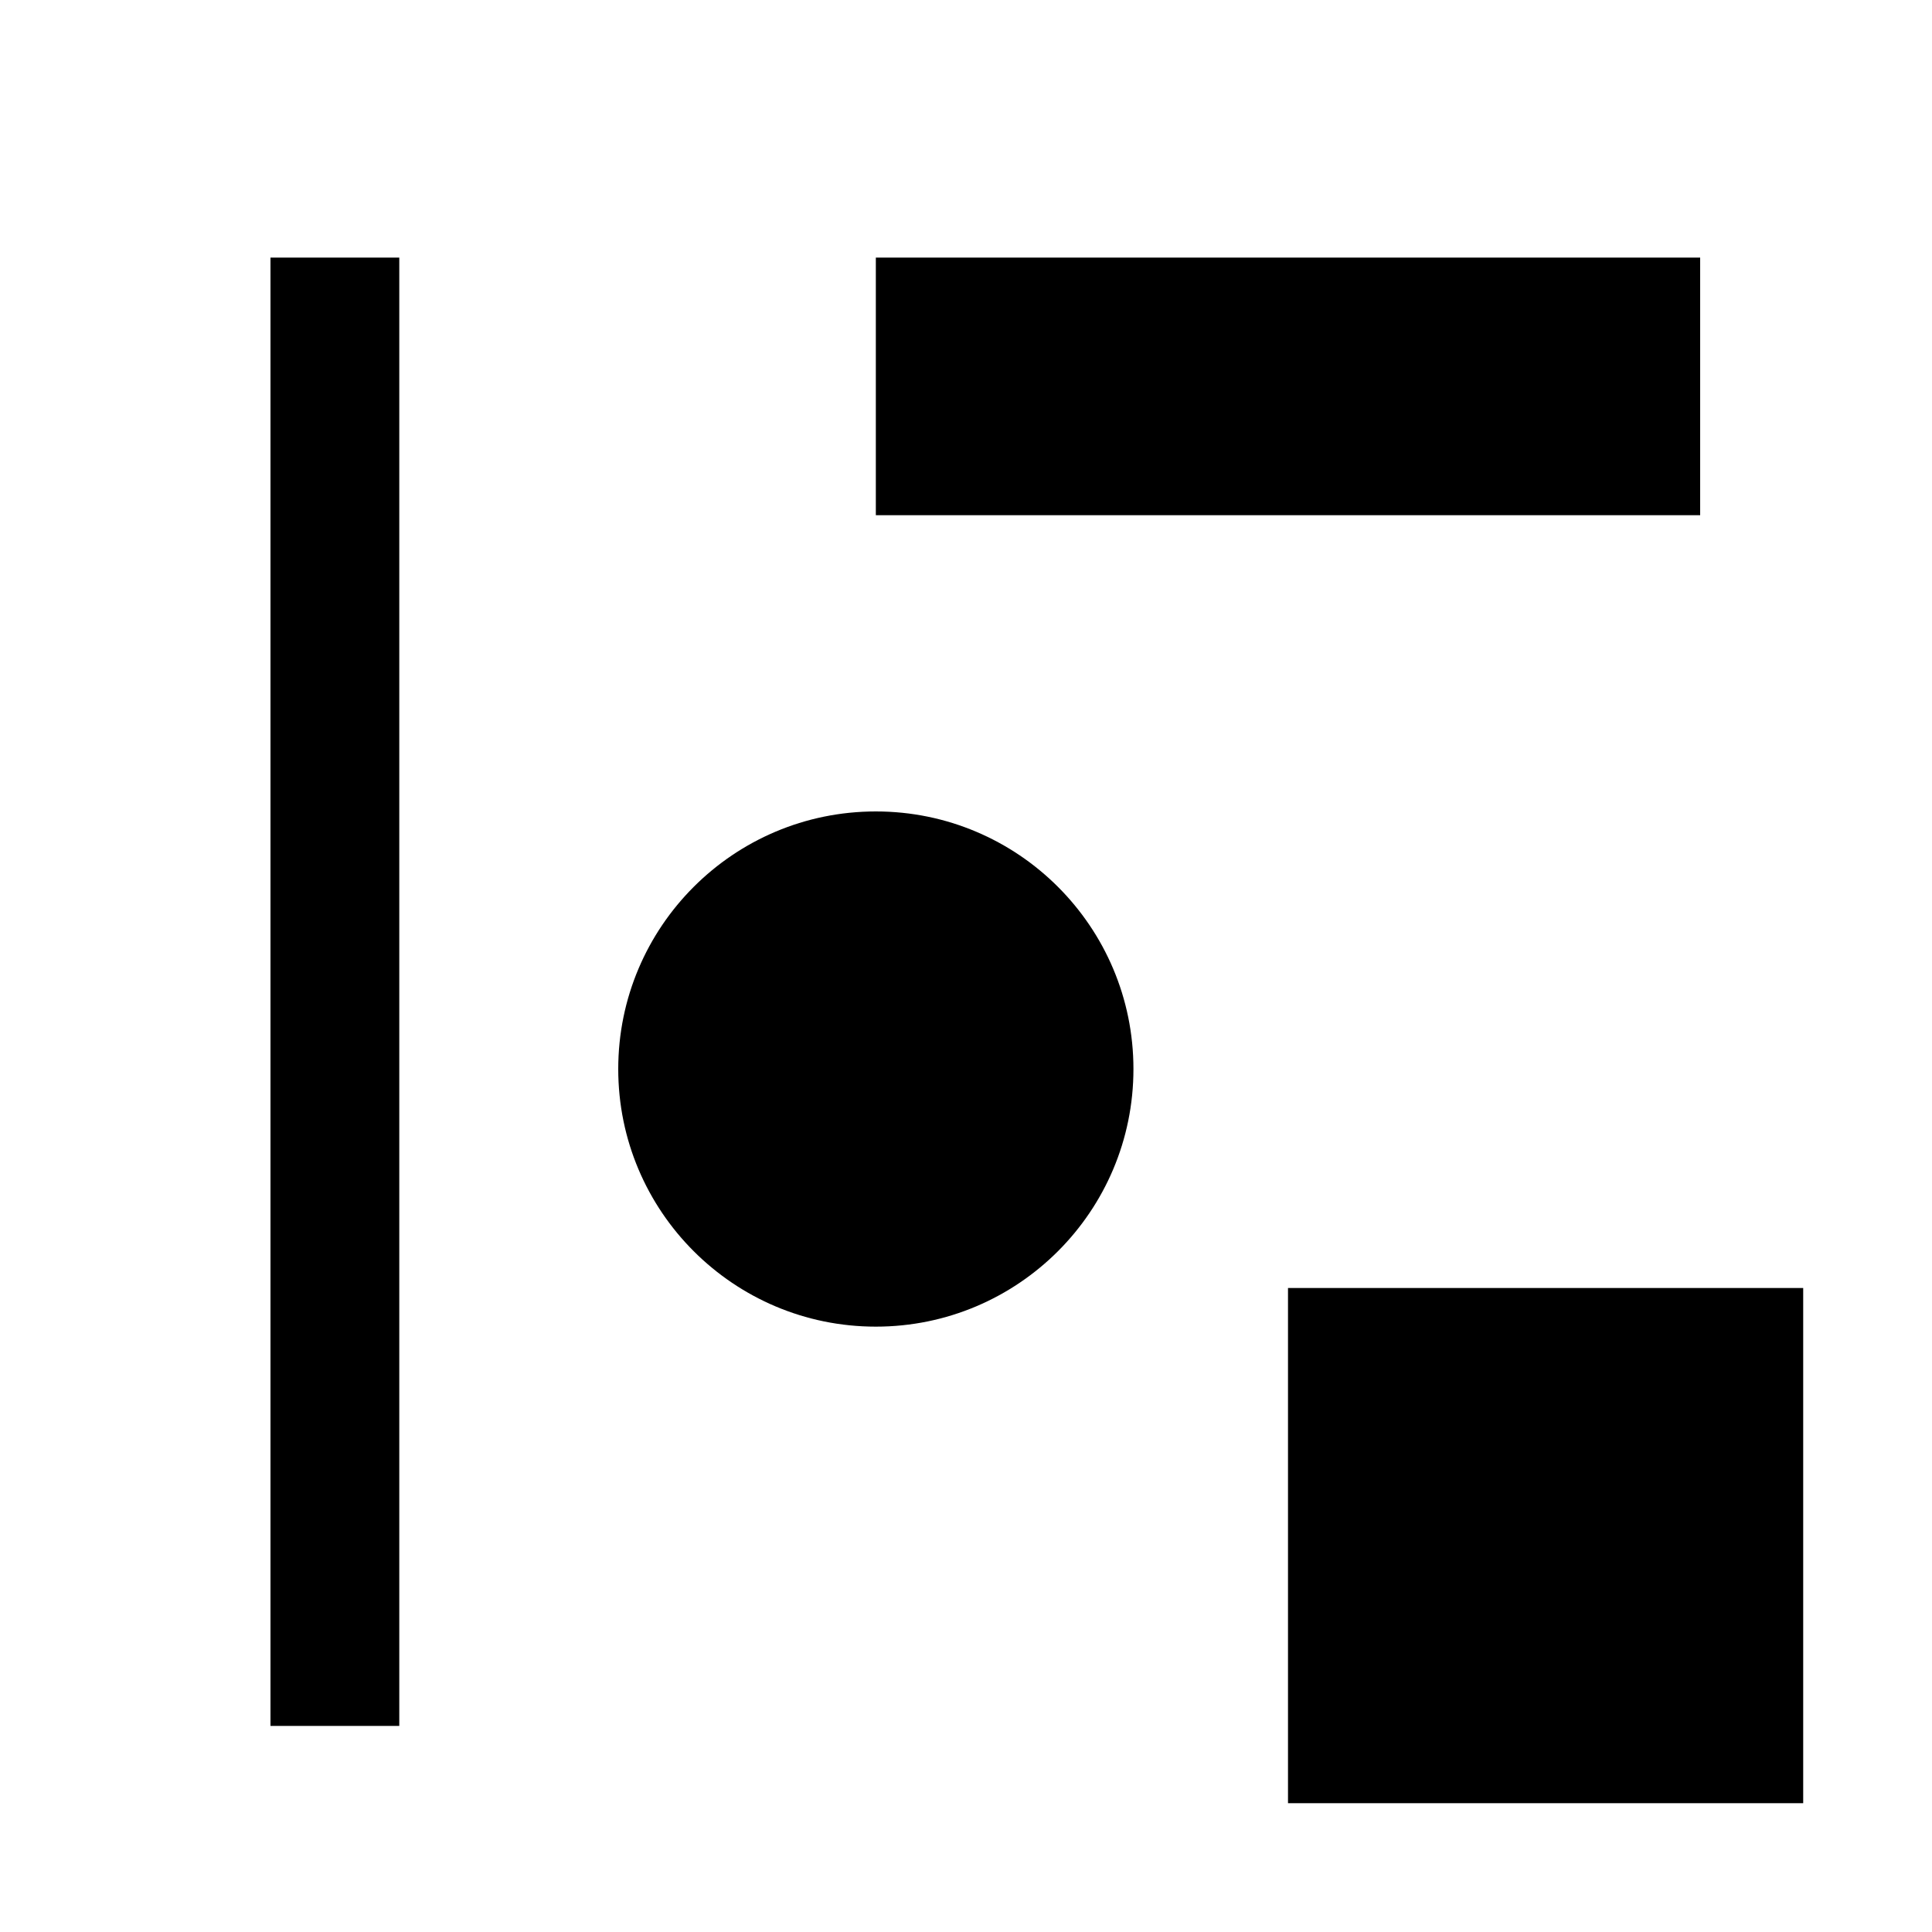
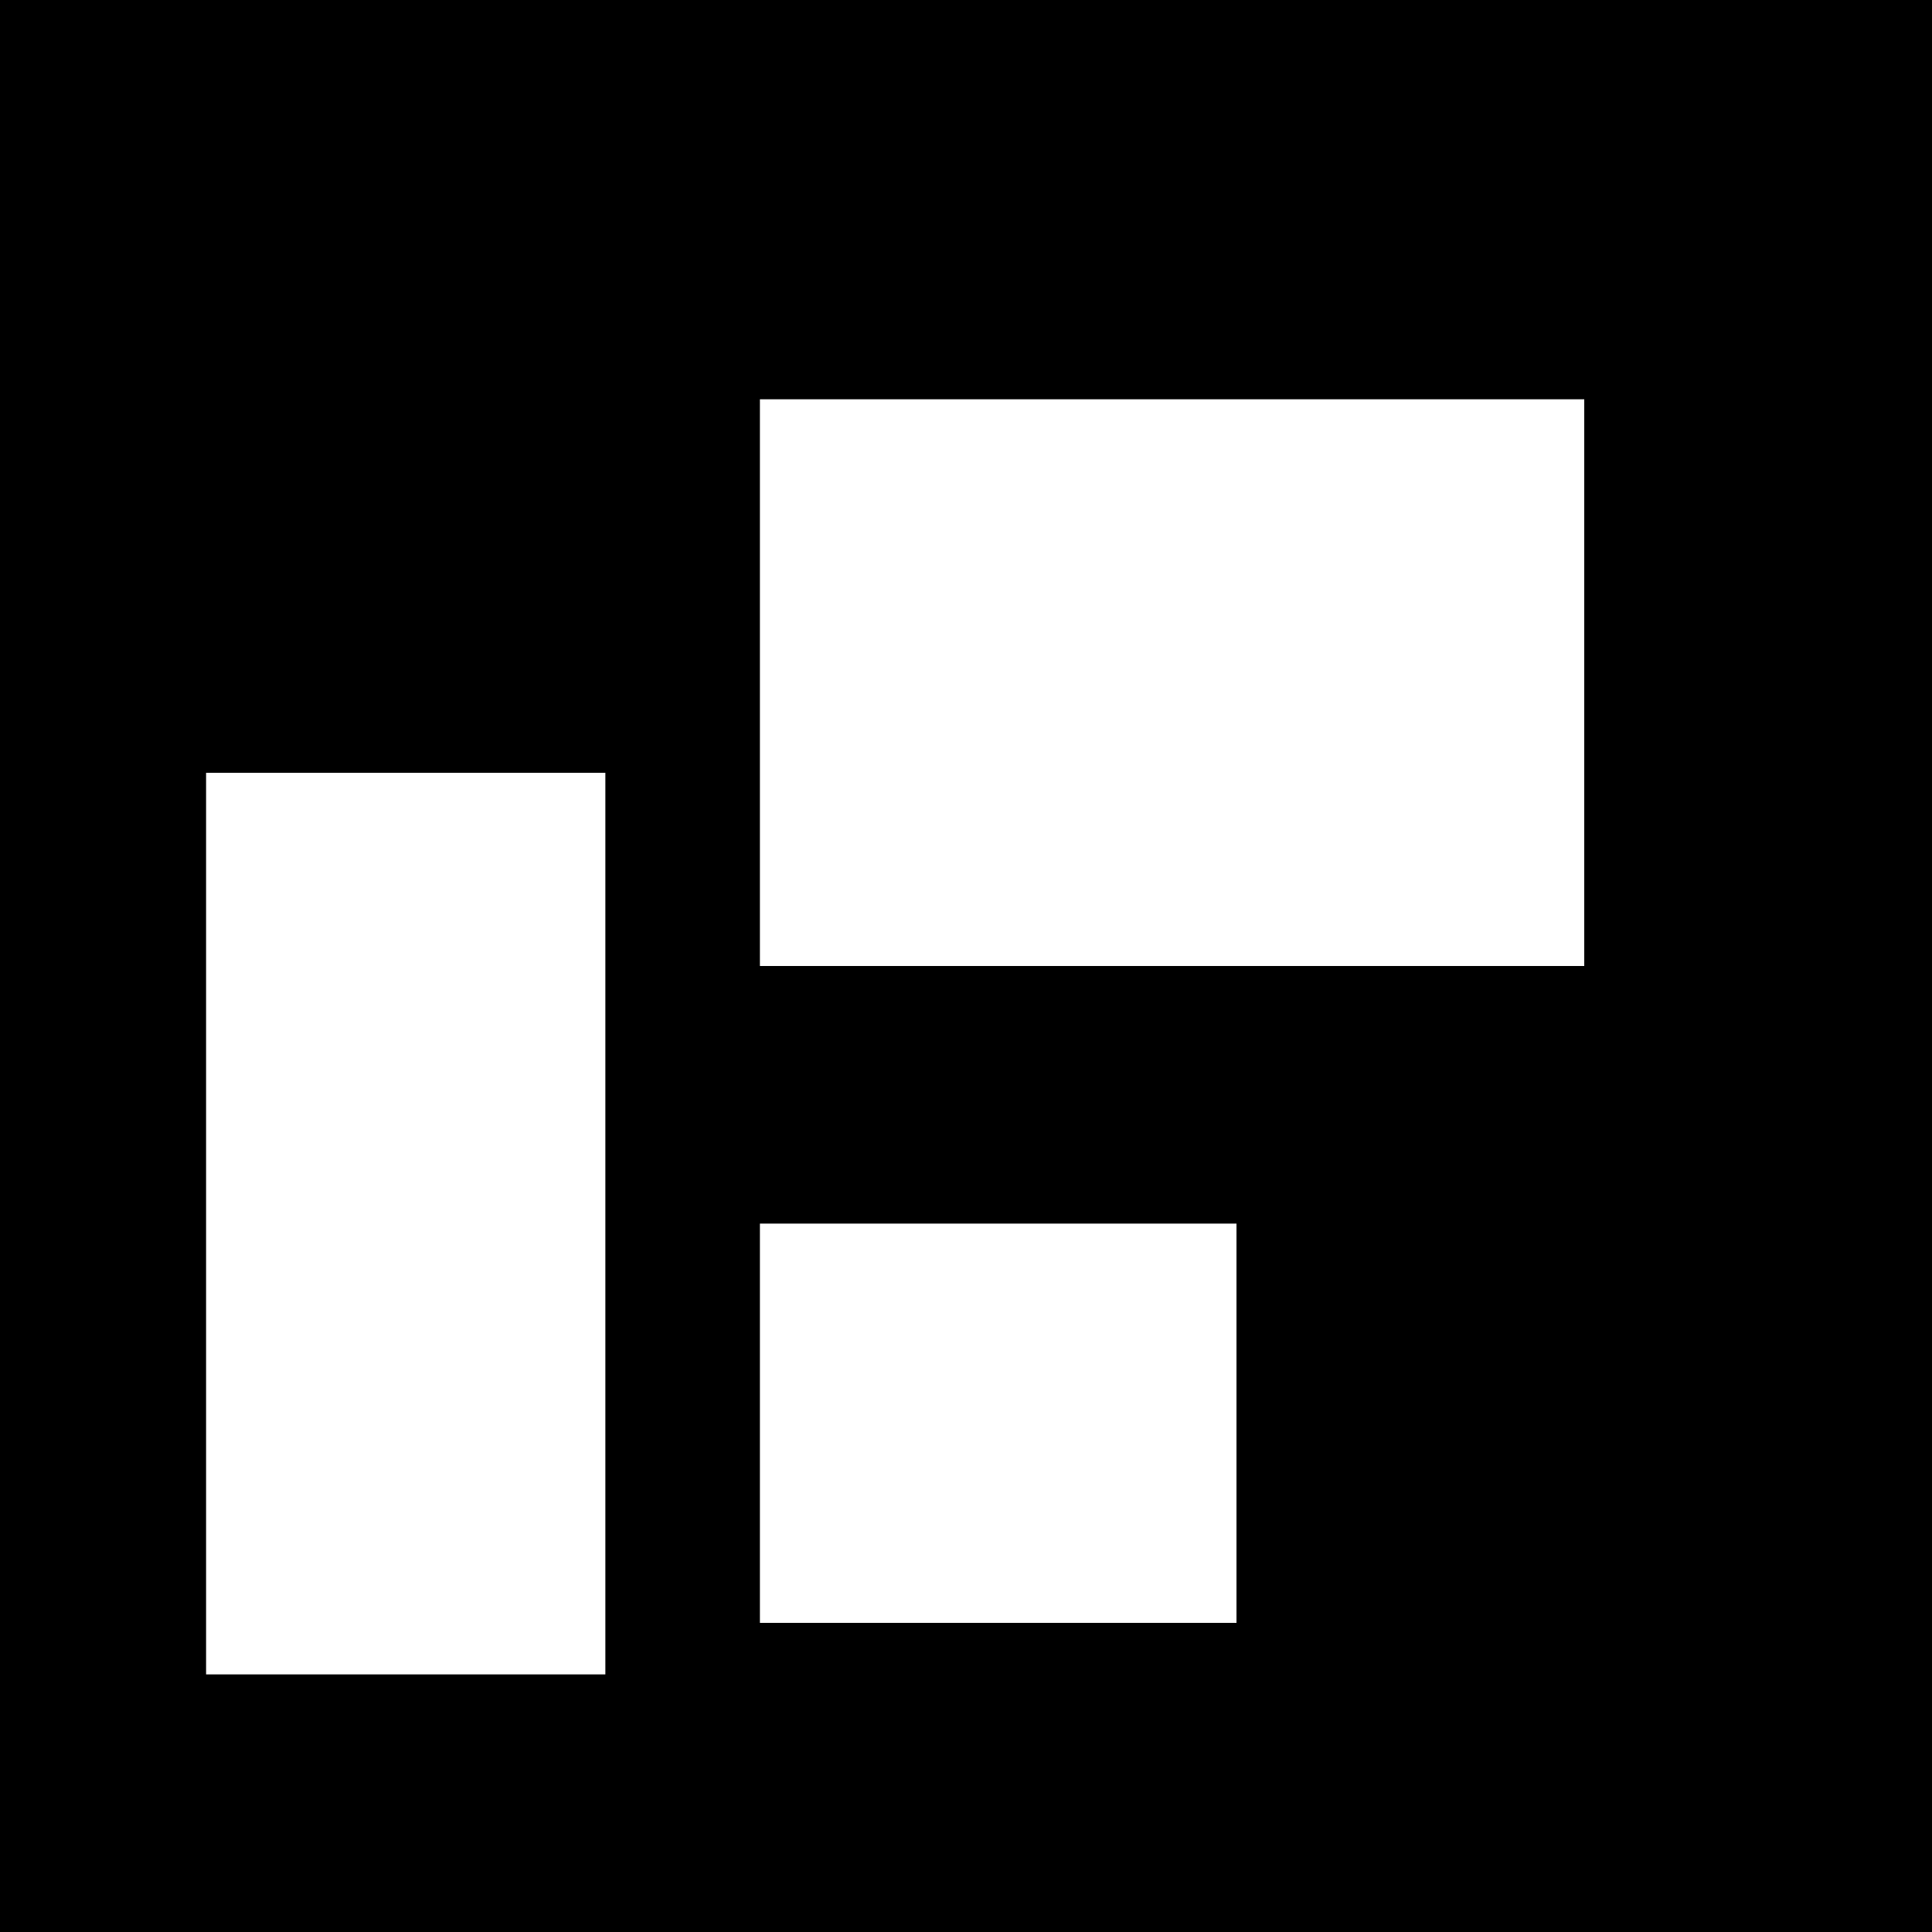
<svg xmlns="http://www.w3.org/2000/svg" width="150" height="150" viewBox="0 0 150 150" fill="none">
-   <rect width="150" height="150" fill="white" />
-   <line x1="26" y1="20" x2="26" y2="134" stroke="black" stroke-width="10" />
-   <rect x="100" y="100" width="40" height="40" fill="black" />
-   <line x1="132" y1="30" x2="68" y2="30" stroke="black" stroke-width="20" />
-   <circle cx="68" cy="83" r="20" fill="black" />
+   <rect width="150" height="150" fill="black" />
+   <rect x="59" y="31" width="64" height="44" fill="white" />
+   <rect x="16" y="60" width="31" height="70" fill="white" />
+   <rect x="59" y="95" width="37" height="31" fill="white" />
</svg>
